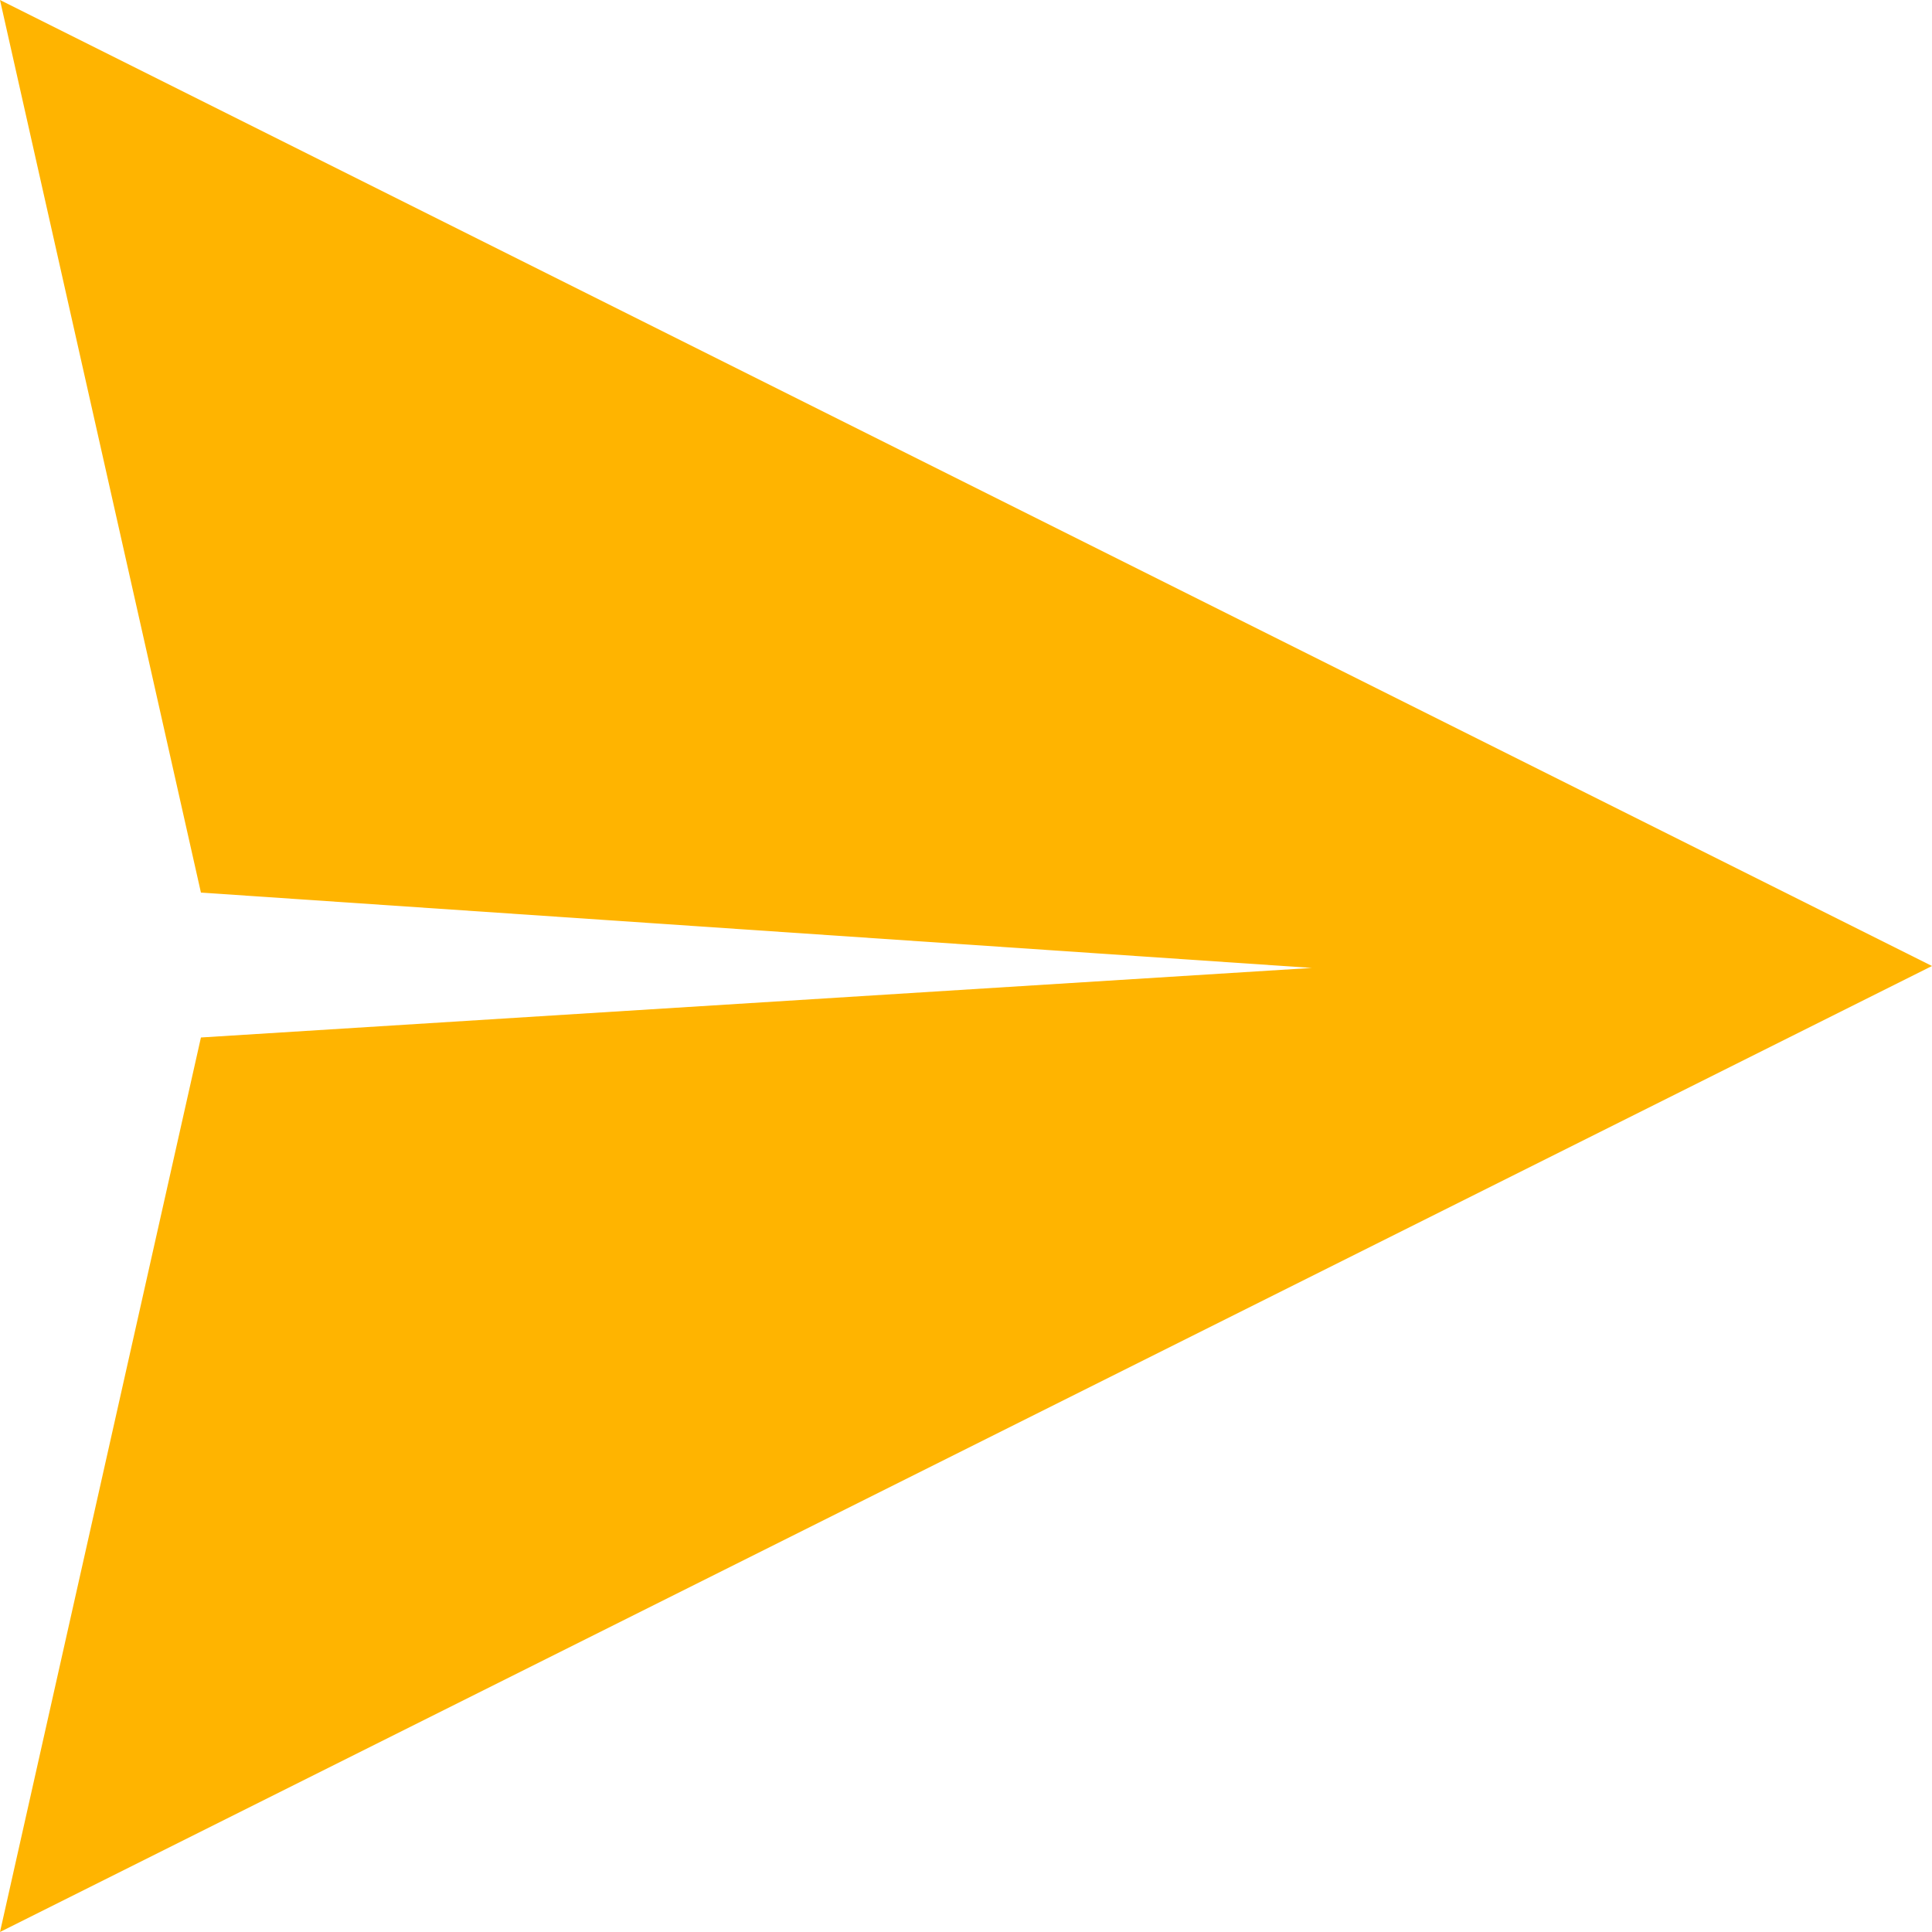
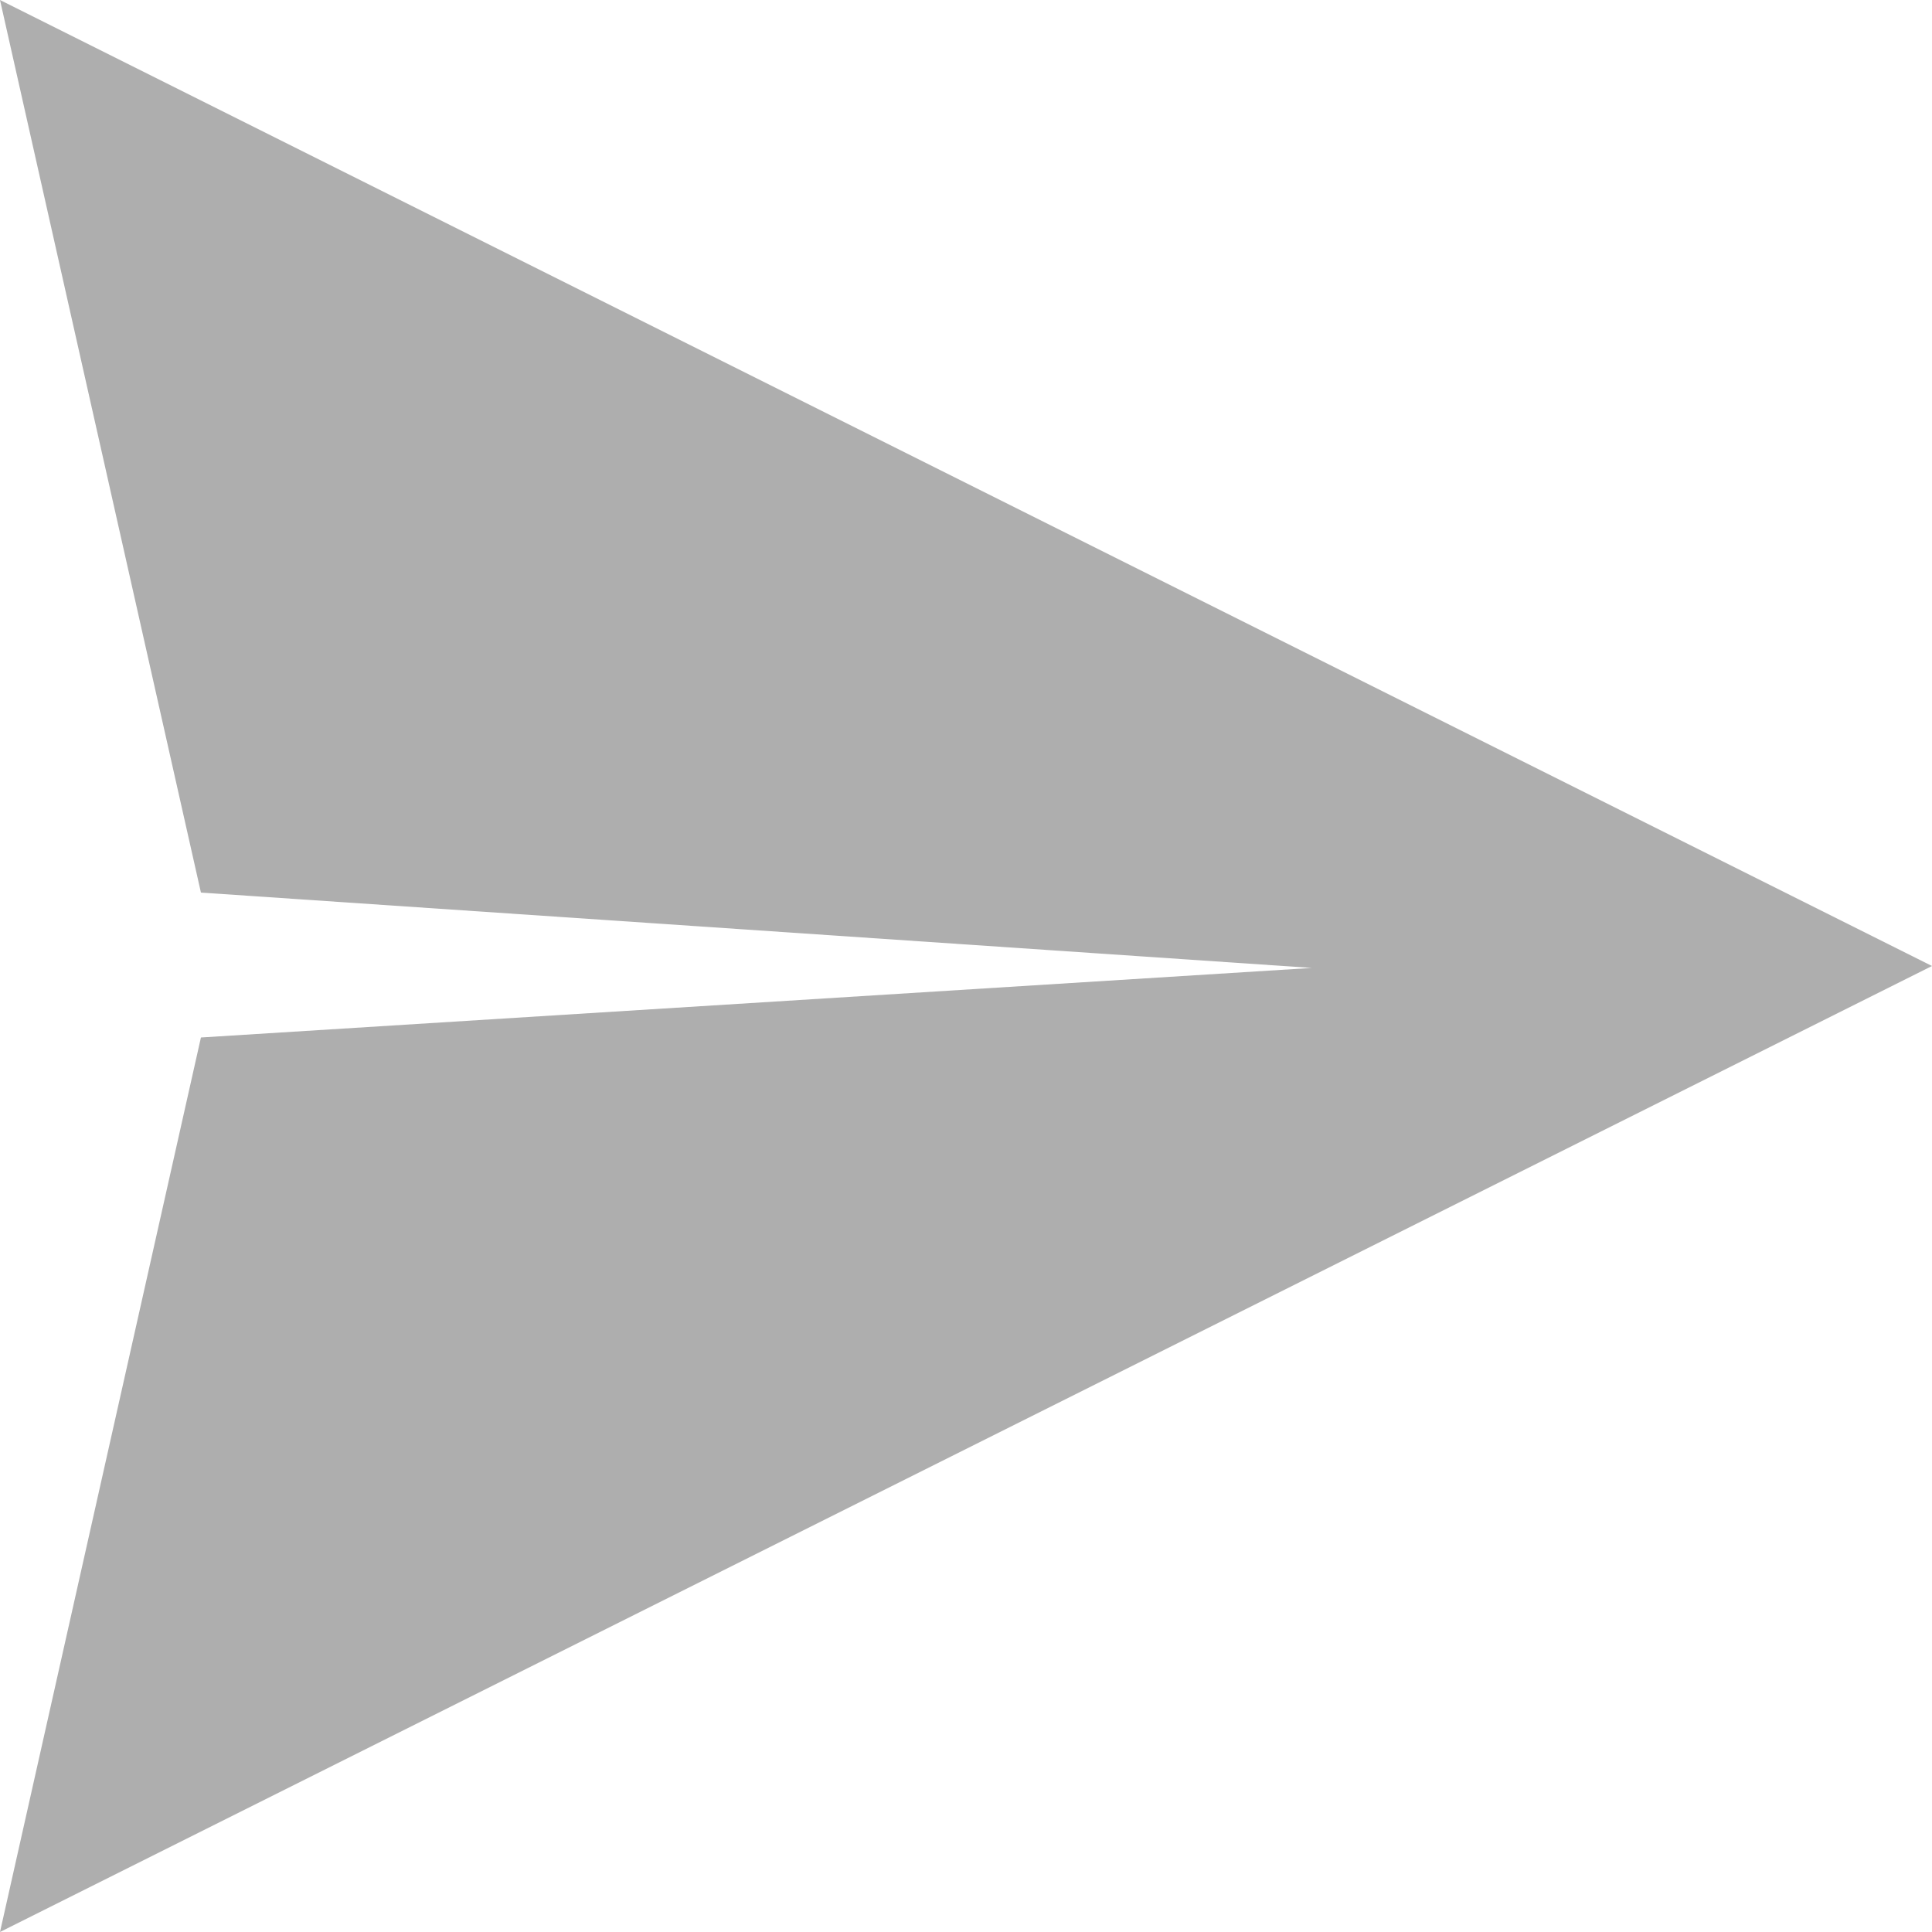
<svg xmlns="http://www.w3.org/2000/svg" width="24px" height="24px" viewBox="0 0 24 24" version="1.1">
  <g id="Guideline" stroke="none" stroke-width="1" fill="none" fill-rule="evenodd">
-     <g id="icon" transform="translate(-30, -298)" fill-rule="nonzero">
-       <g id="send" transform="translate(30, 298)">
+     <g id="icon" transform="translate(-32, -321)" fill-rule="nonzero">
+       <g id="send" transform="translate(32, 321)">
        <rect id="Rectangle" fill="#000000" opacity="0" x="0" y="0" width="24" height="24" />
-         <polygon id="Path" fill="#FFB400" points="3.33066907e-16 24 2.496 12.888 16.296 12.024 2.496 11.088 0 0 24 12" />
+         <polygon id="Path" fill="#AEAEAE" points="3.33066907e-16 24 2.496 12.888 16.296 12.024 2.496 11.088 0 0 24 12" />
      </g>
    </g>
  </g>
</svg>
